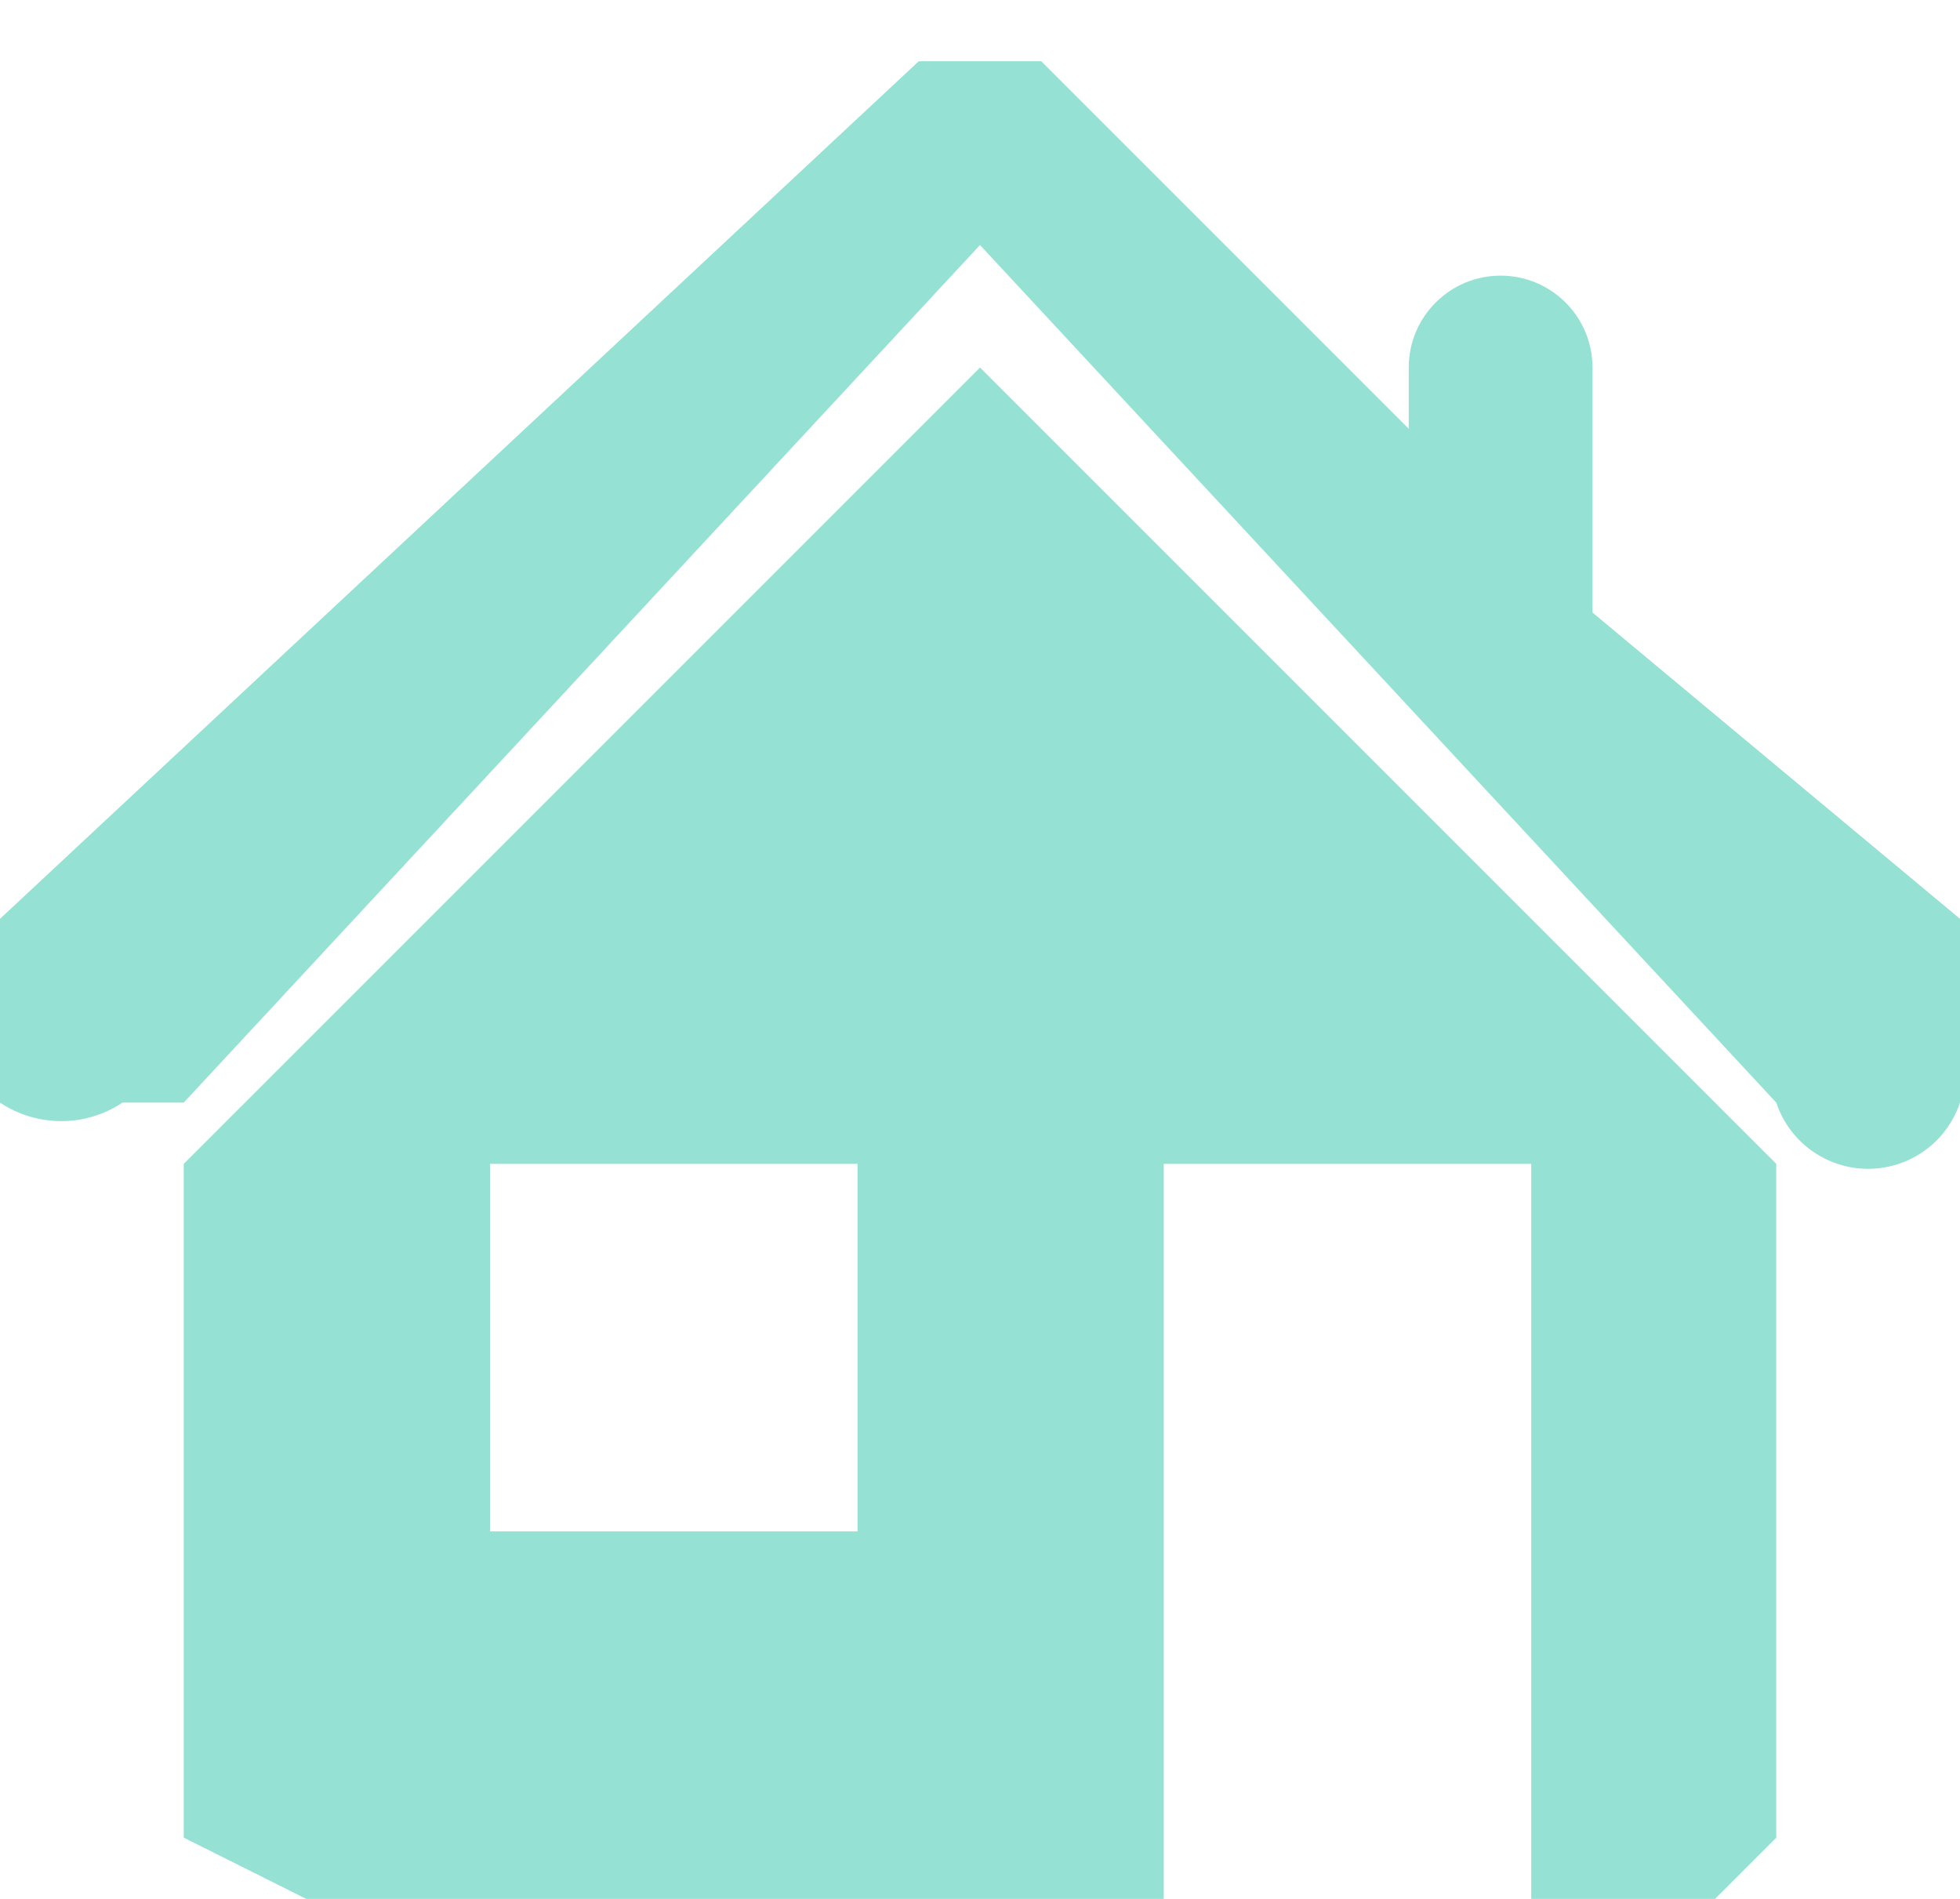
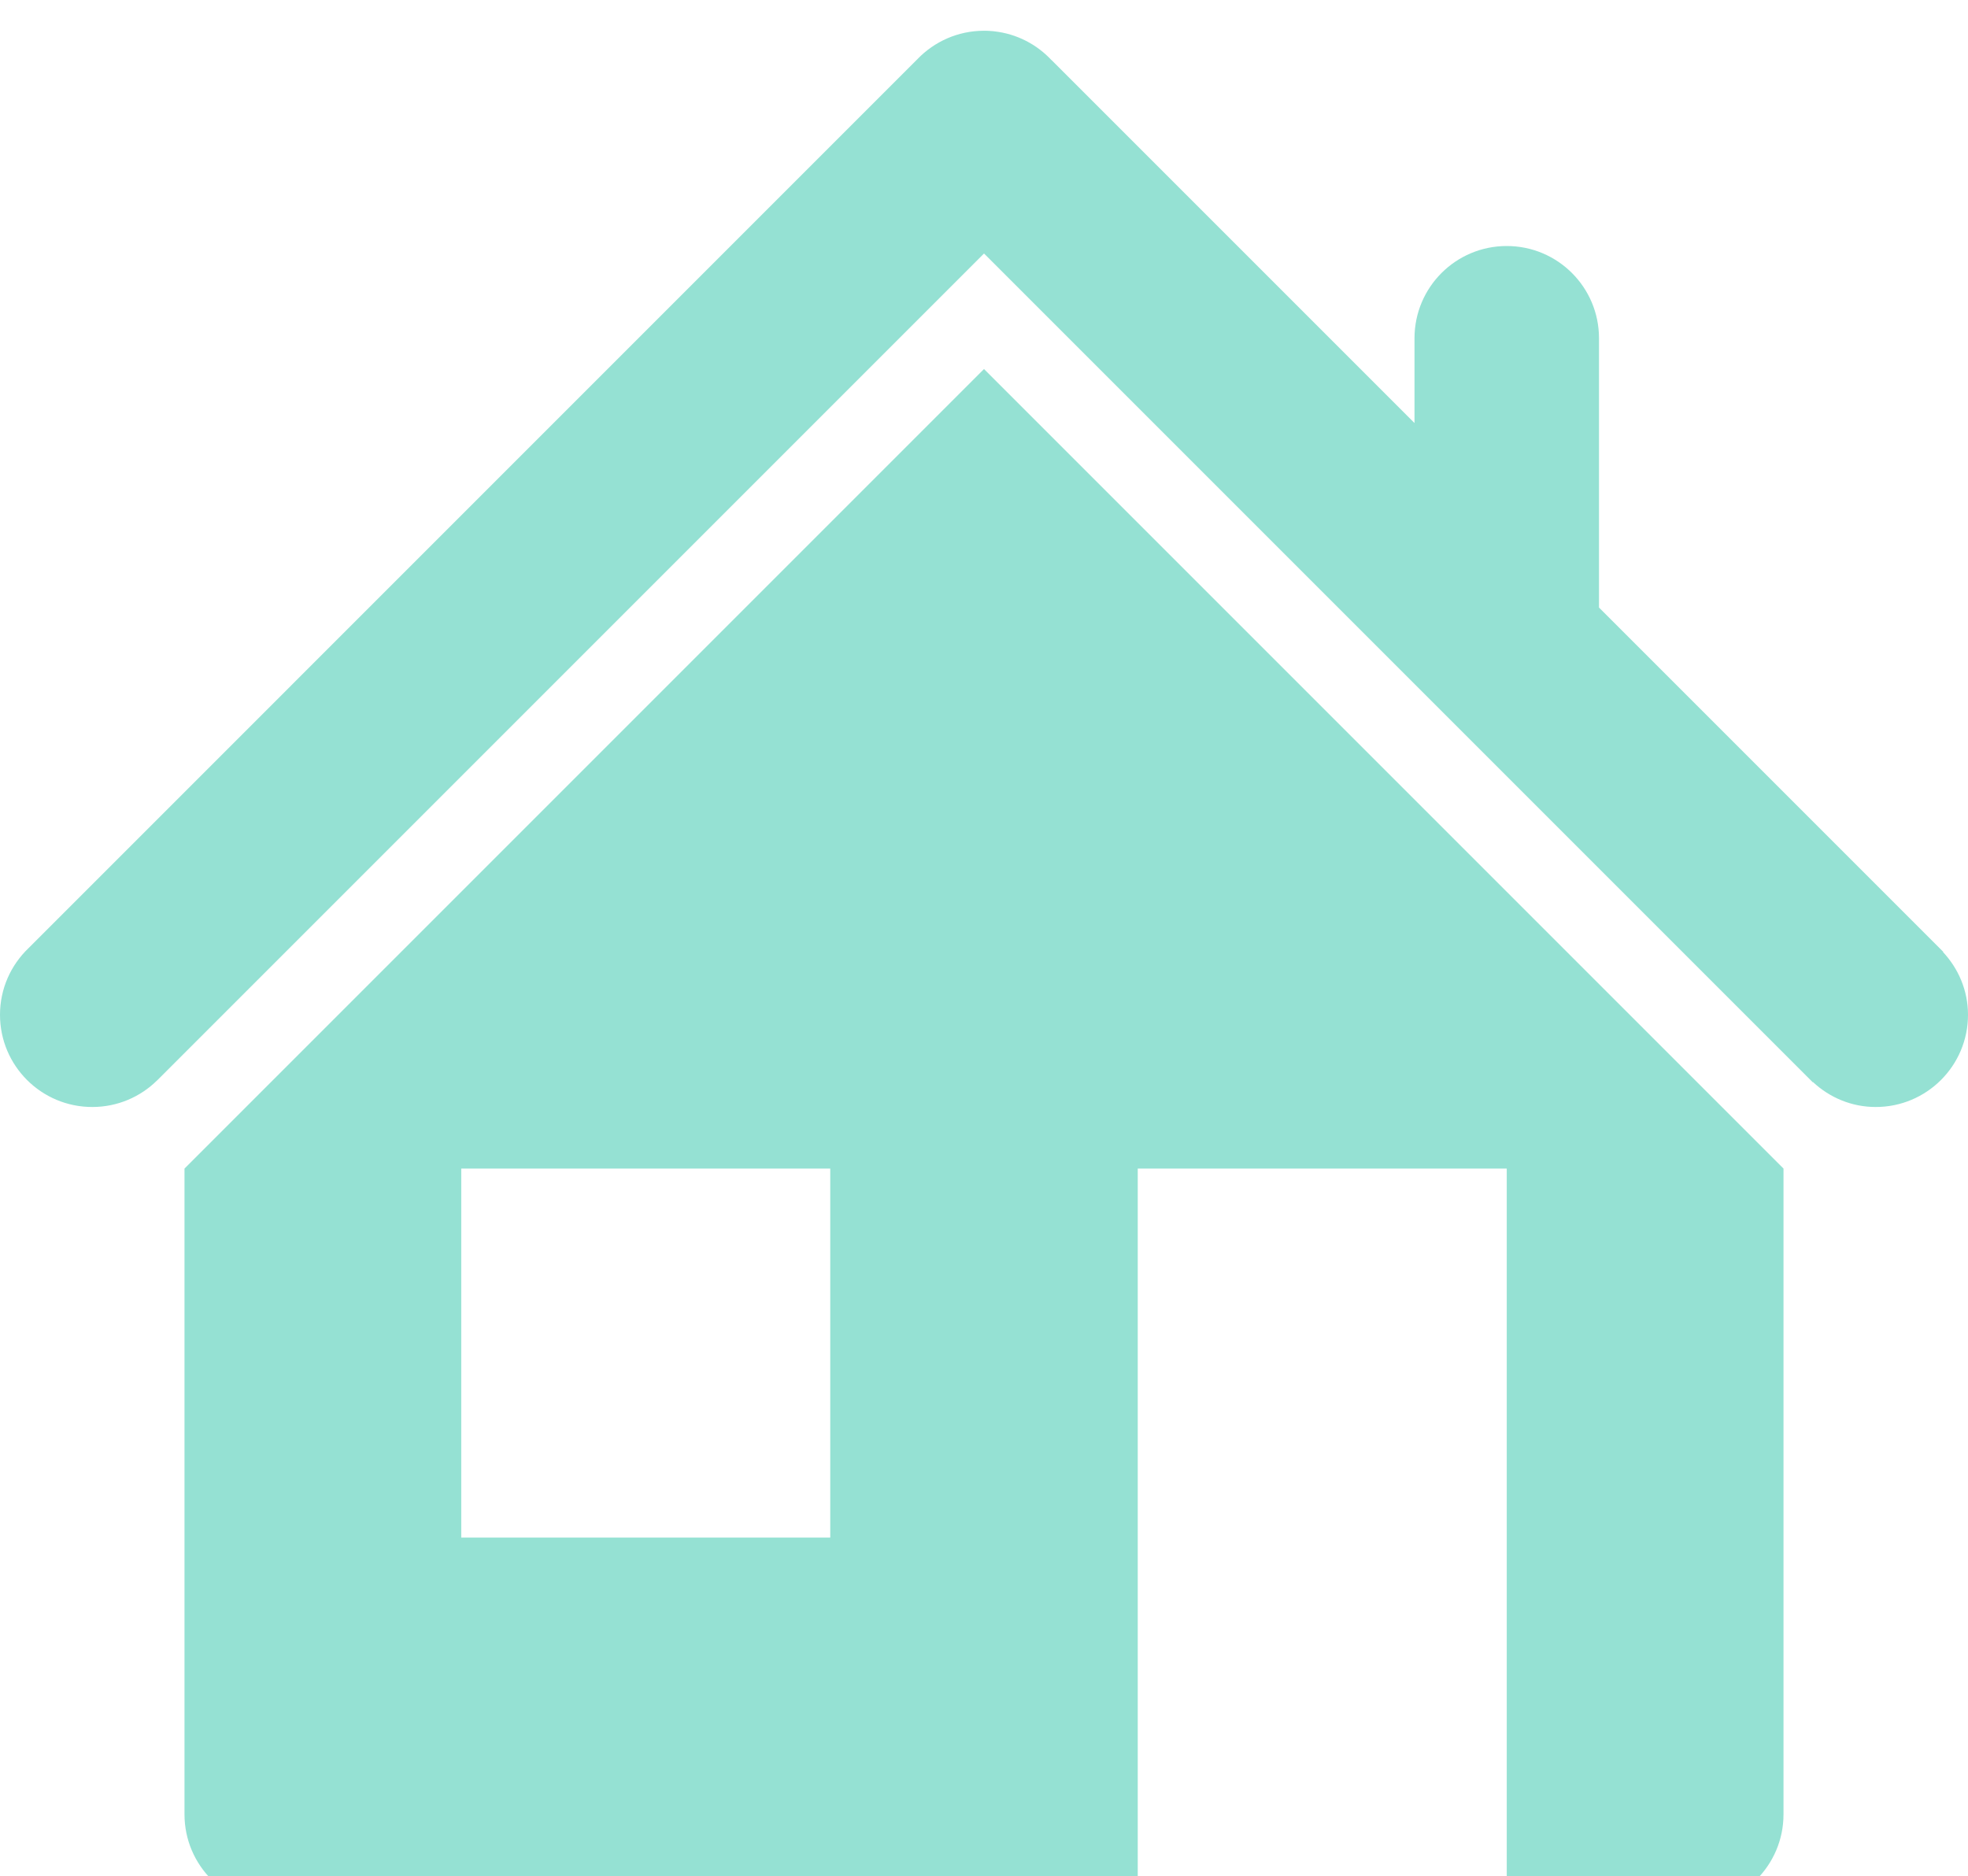
- <svg xmlns="http://www.w3.org/2000/svg" width="32" height="31">
-   <style />
-   <path id="HOME" d="M32 17a1 1 0 0 1-3 1L16 4 3 18H2a1 1 0 0 1-2-3L15 1h2l6 6V6a1 1 0 1 1 3 0v4l6 5v2zm-3 2v11l-1 1h-3V19h-6v12H5l-2-1V19L16 6l13 13zm-15 0H8v6h6v-6z" fill="#95e1d3" />
+ <svg xmlns="http://www.w3.org/2000/svg" viewbox="0 0 32 31">
+   <path fill="#95e1d3" d="M32.000,16.500 C32.000,17.328 31.328,17.999 30.500,17.999 C30.105,17.999 29.748,17.844 29.480,17.594 L29.477,17.598 L16.038,4.159 L16.038,4.159 L16.000,4.122 L16.000,4.122 L2.554,17.568 L2.553,17.568 C2.282,17.835 1.910,17.999 1.500,17.999 C0.672,17.999 -0.000,17.328 -0.000,16.500 C-0.000,16.075 0.177,15.692 0.461,15.419 L14.919,0.960 C15.192,0.677 15.575,0.500 16.000,0.500 L16.000,0.500 L16.000,0.500 C16.000,0.500 16.000,0.500 16.001,0.500 C16.027,0.500 16.053,0.500 16.080,0.502 C16.084,0.502 16.088,0.503 16.092,0.503 C16.115,0.504 16.137,0.506 16.160,0.508 C16.161,0.508 16.162,0.508 16.164,0.509 C16.531,0.549 16.858,0.721 17.097,0.977 L17.098,0.976 L23.000,6.878 L23.000,5.500 C23.000,4.671 23.671,4.000 24.500,4.000 C25.328,4.000 26.000,4.671 26.000,5.500 L26.000,9.878 L31.598,15.476 L31.594,15.480 C31.844,15.748 32.000,16.105 32.000,16.500 ZM29.000,19.000 L29.000,23.500 L29.000,25.500 L29.000,29.500 C29.000,30.328 28.328,31.000 27.500,31.000 L24.500,31.000 L24.500,19.000 L18.500,19.000 L18.500,31.000 L4.500,31.000 C3.672,31.000 3.000,30.328 3.000,29.500 L3.000,25.500 L3.000,23.500 L3.000,19.000 L16.000,6.000 L29.000,19.000 ZM13.500,19.000 L7.500,19.000 L7.500,25.000 L13.500,25.000 L13.500,19.000 Z" />
</svg>
